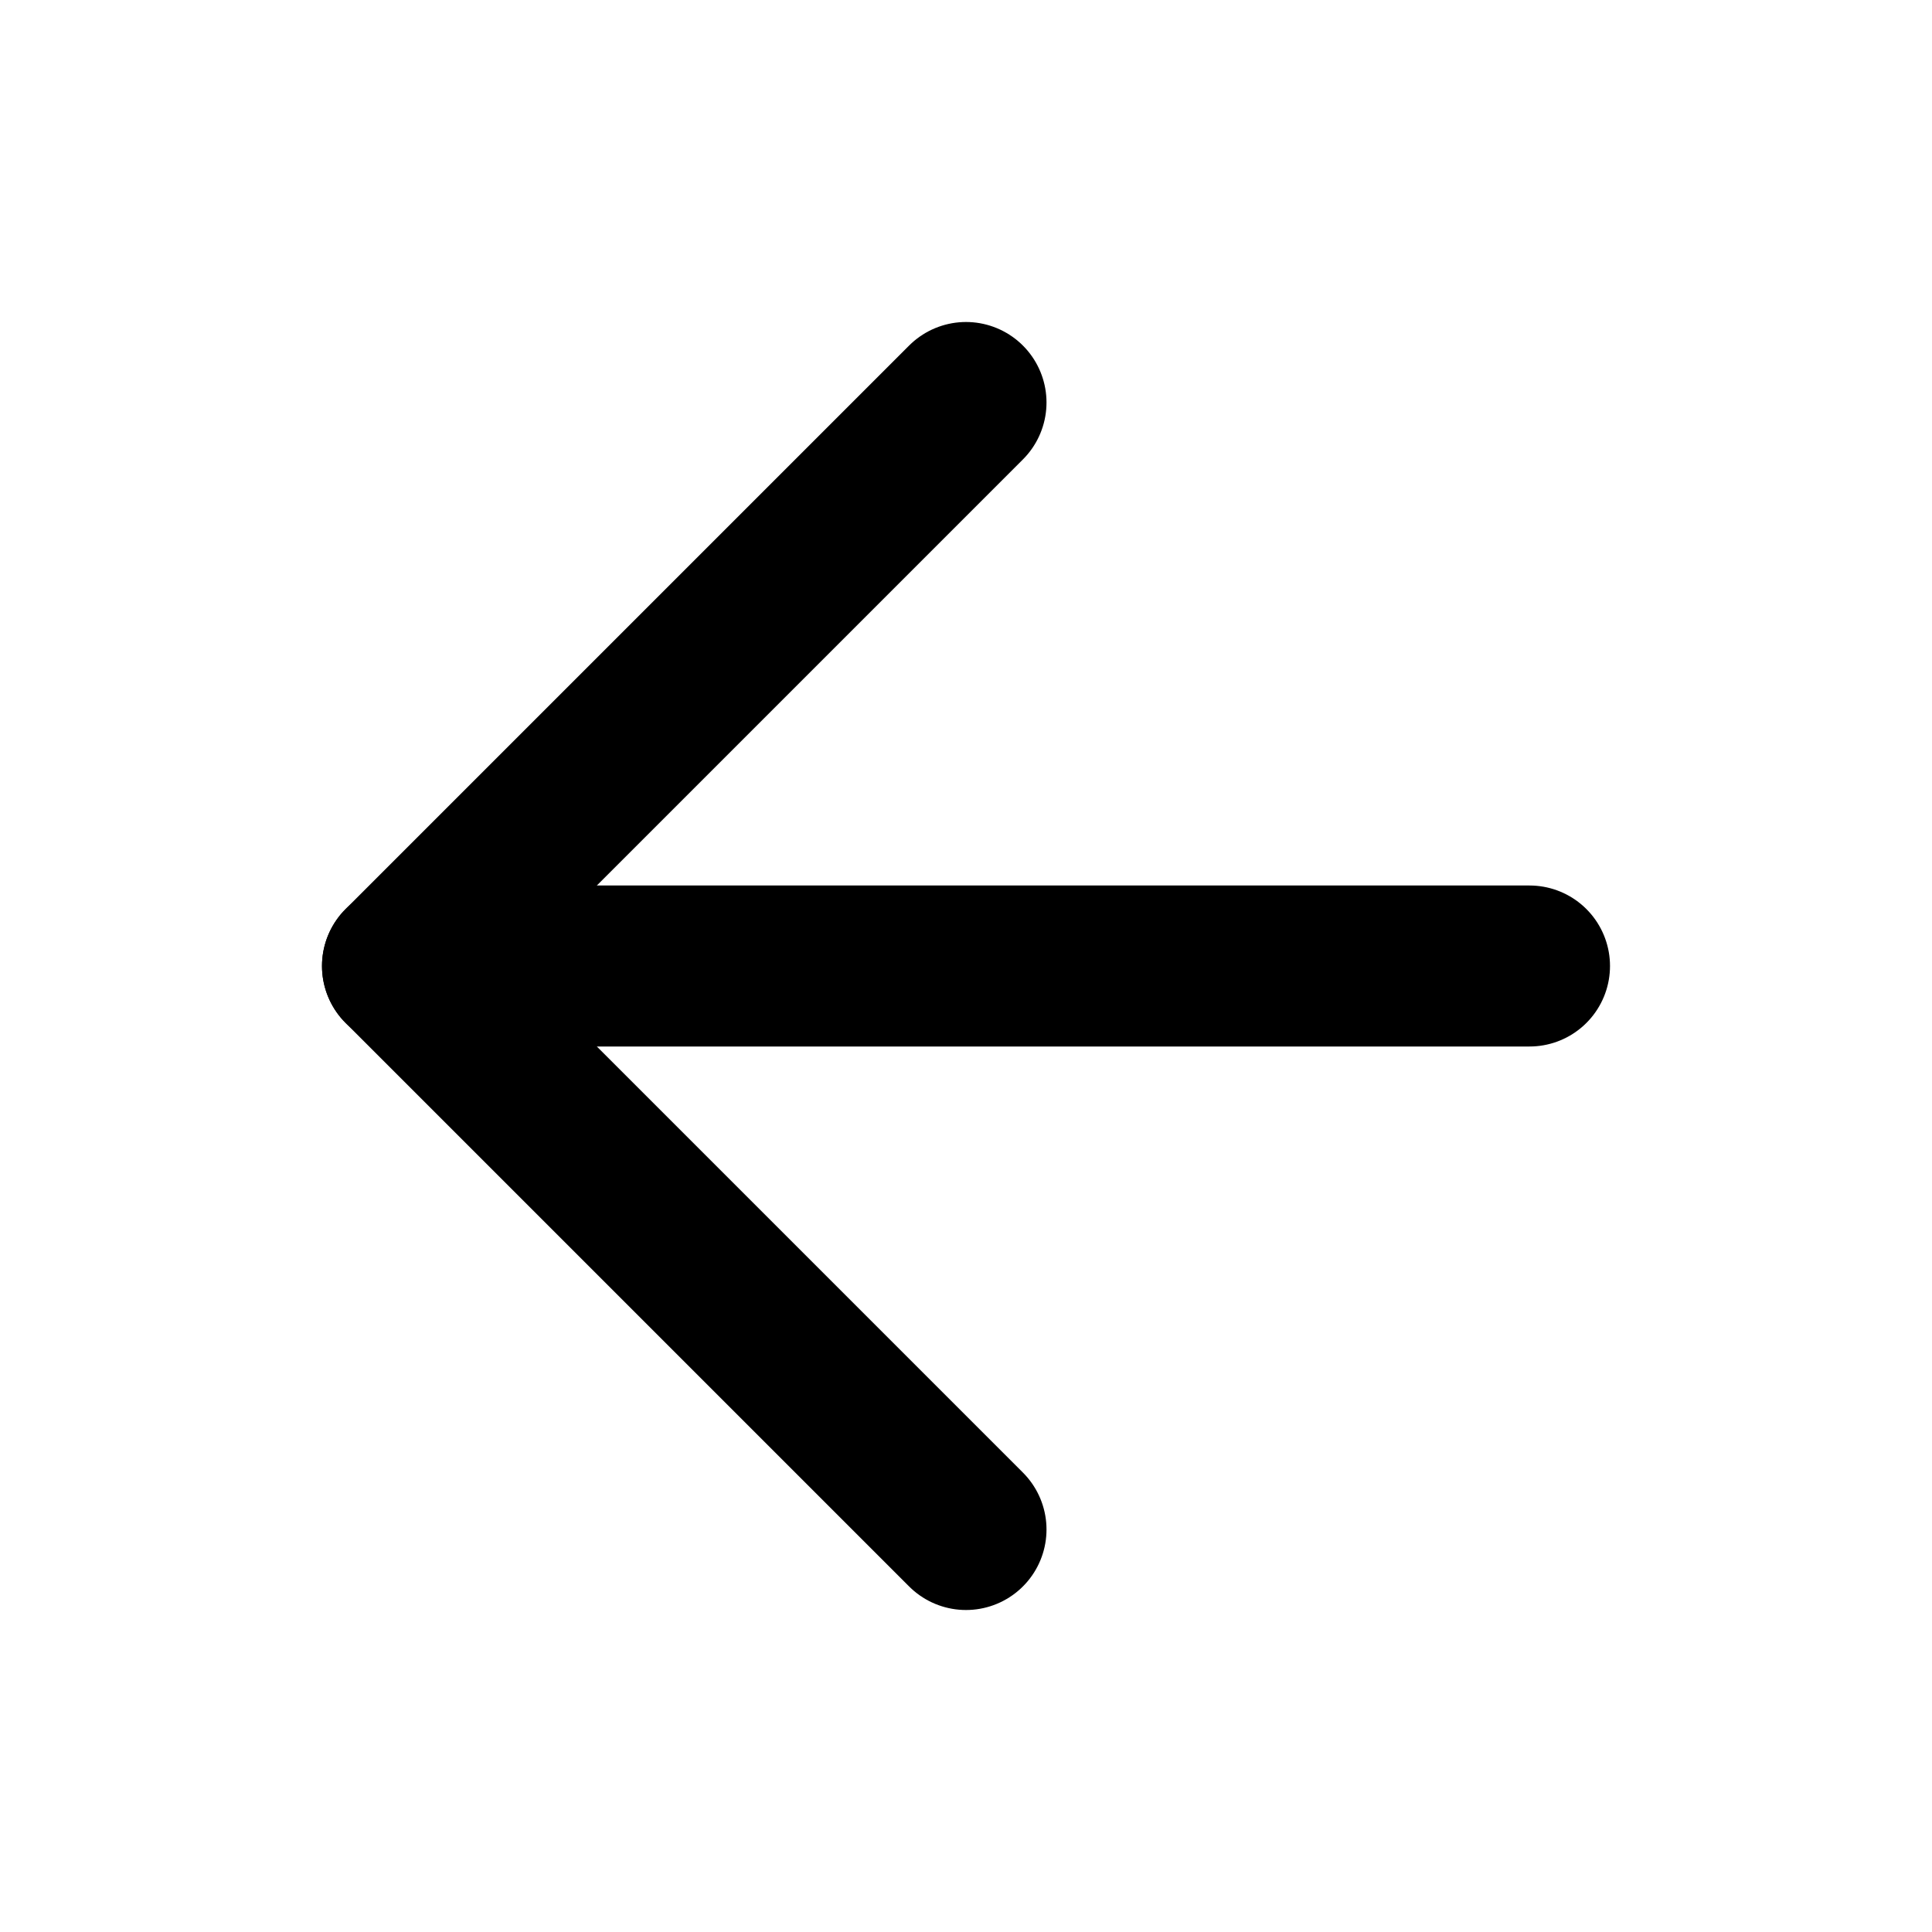
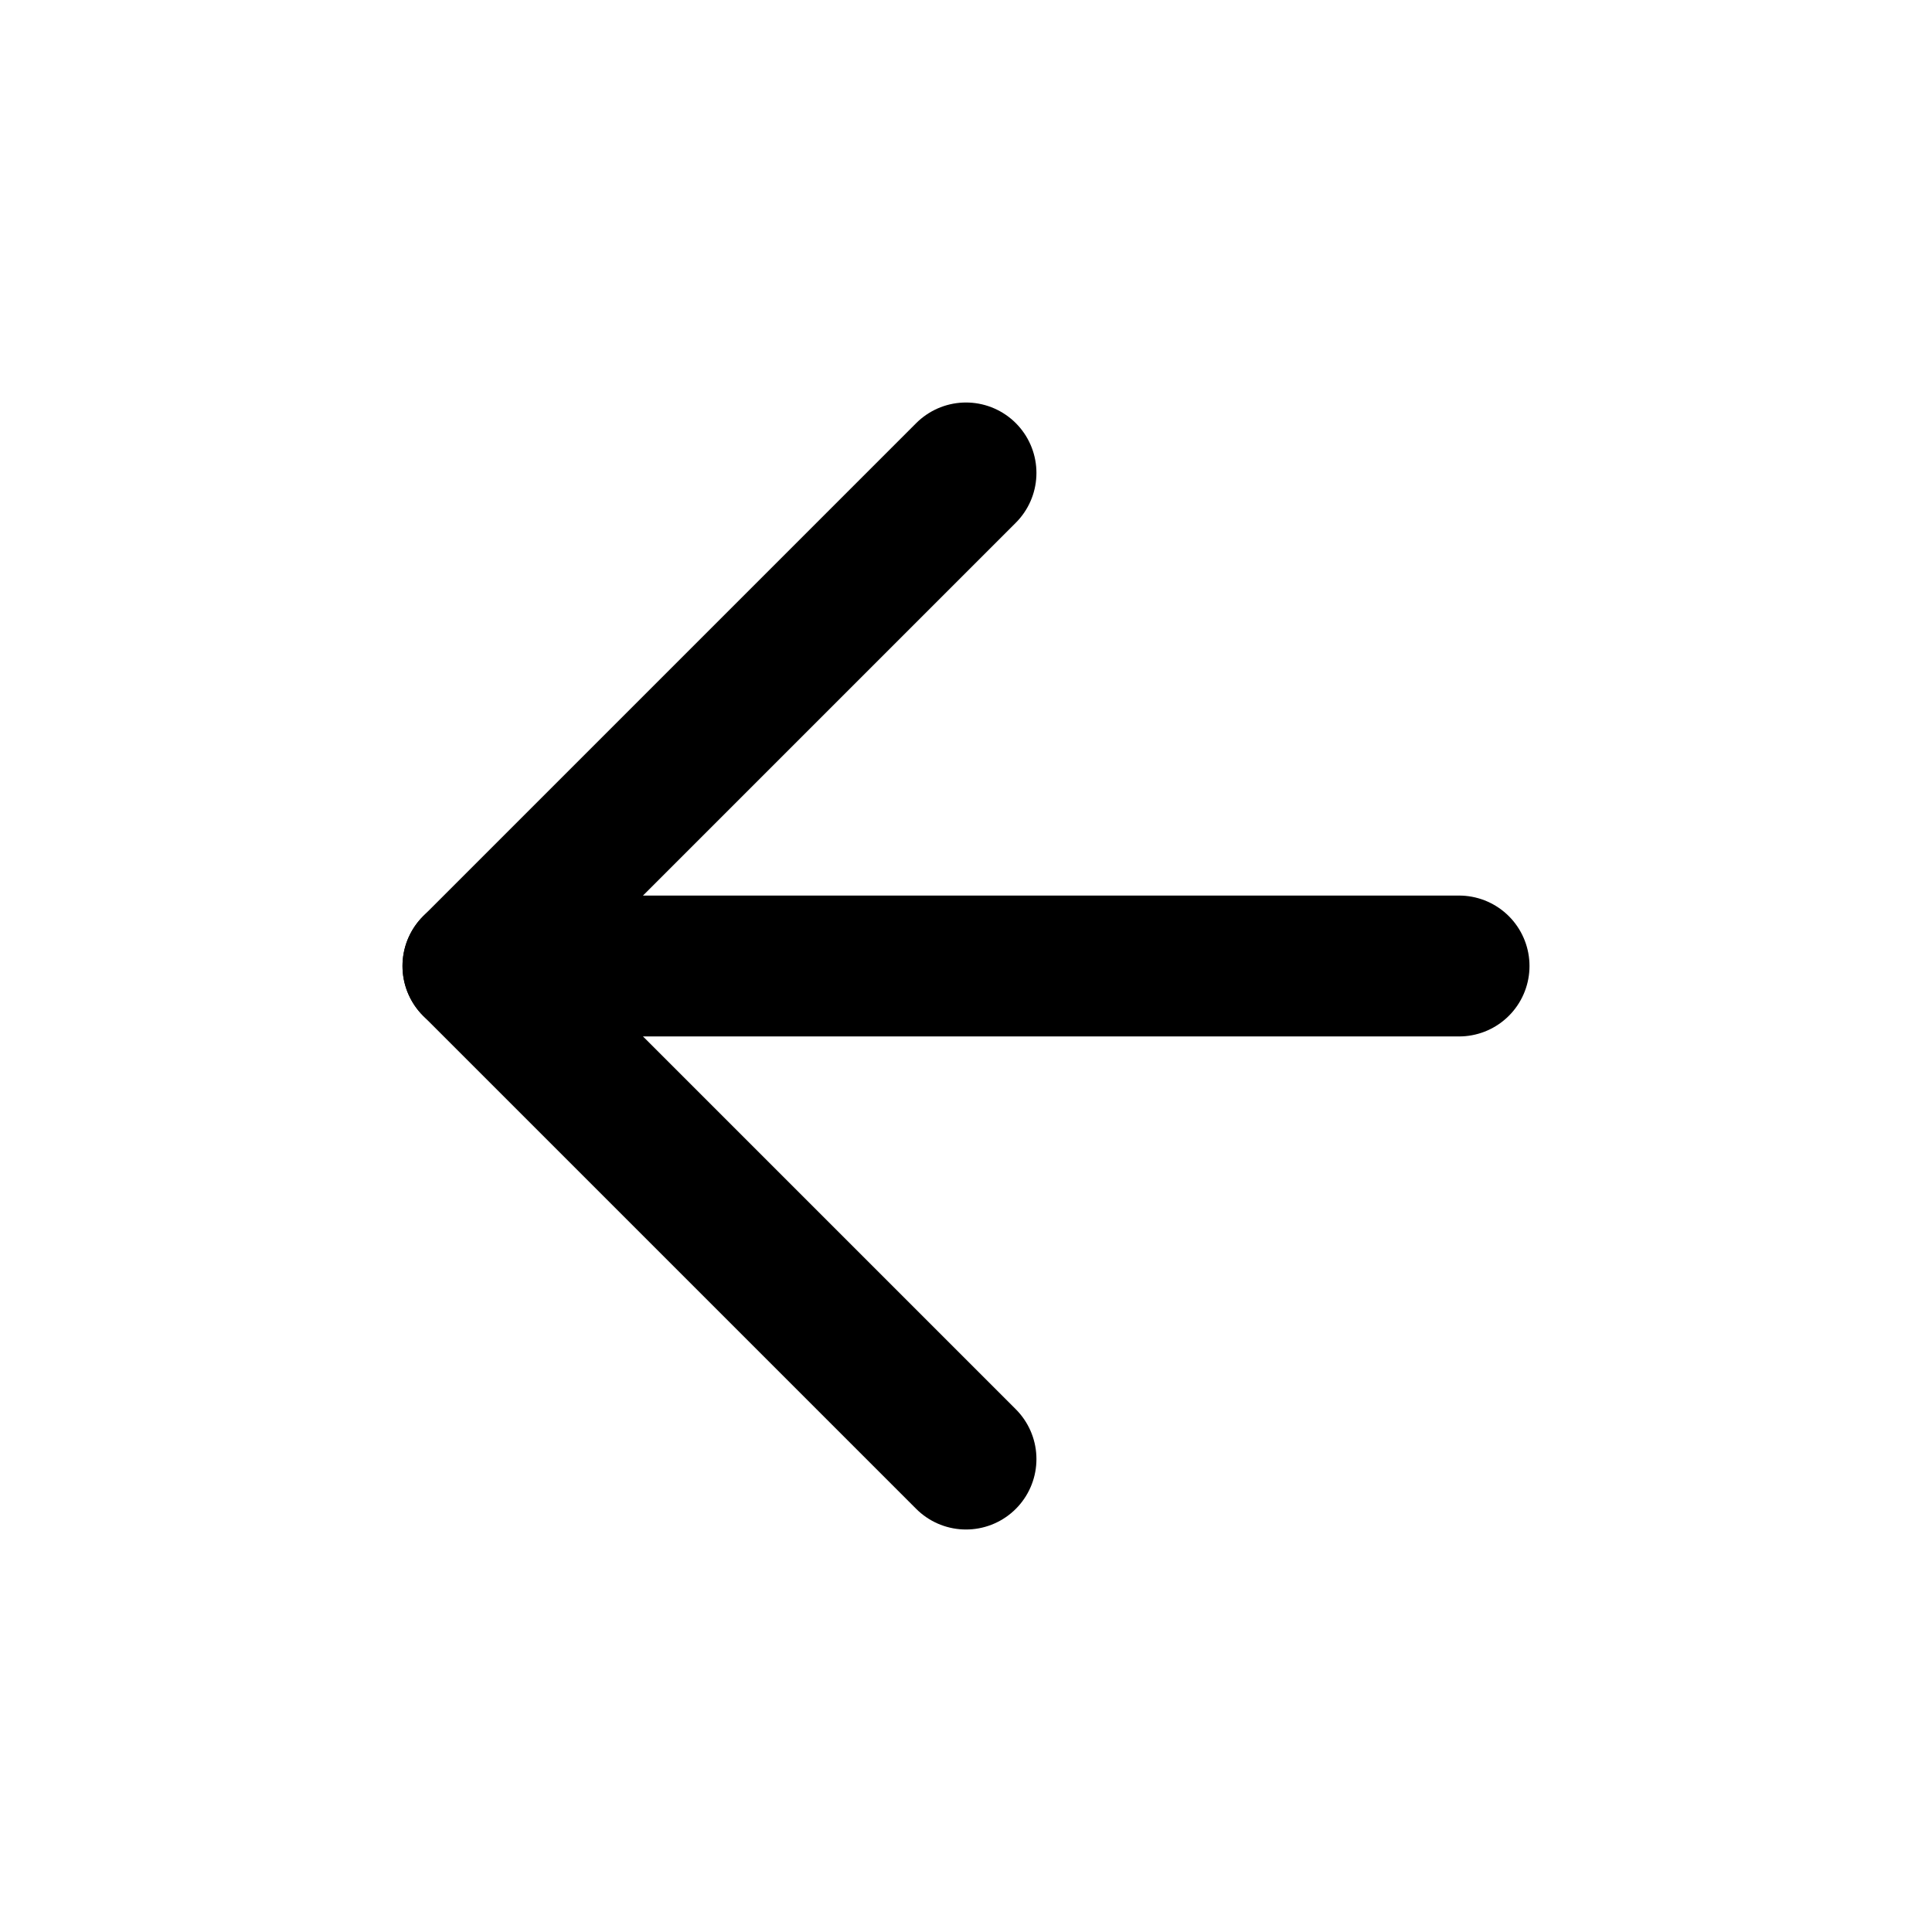
<svg xmlns="http://www.w3.org/2000/svg" viewBox="0 0 24 24" fill="none" stroke="currentColor" stroke-width="2" stroke-linecap="round" stroke-linejoin="round">
-   <path d="M19 12H5" />
-   <path d="m12 19-7-7 7-7" />
+   <g transform="translate(1.5 1.5) scale(0.875)">
+     <path d="m12 19-7-7 7-7" />
+     <path d="M19 12H5" />
+   </g>
</svg>
